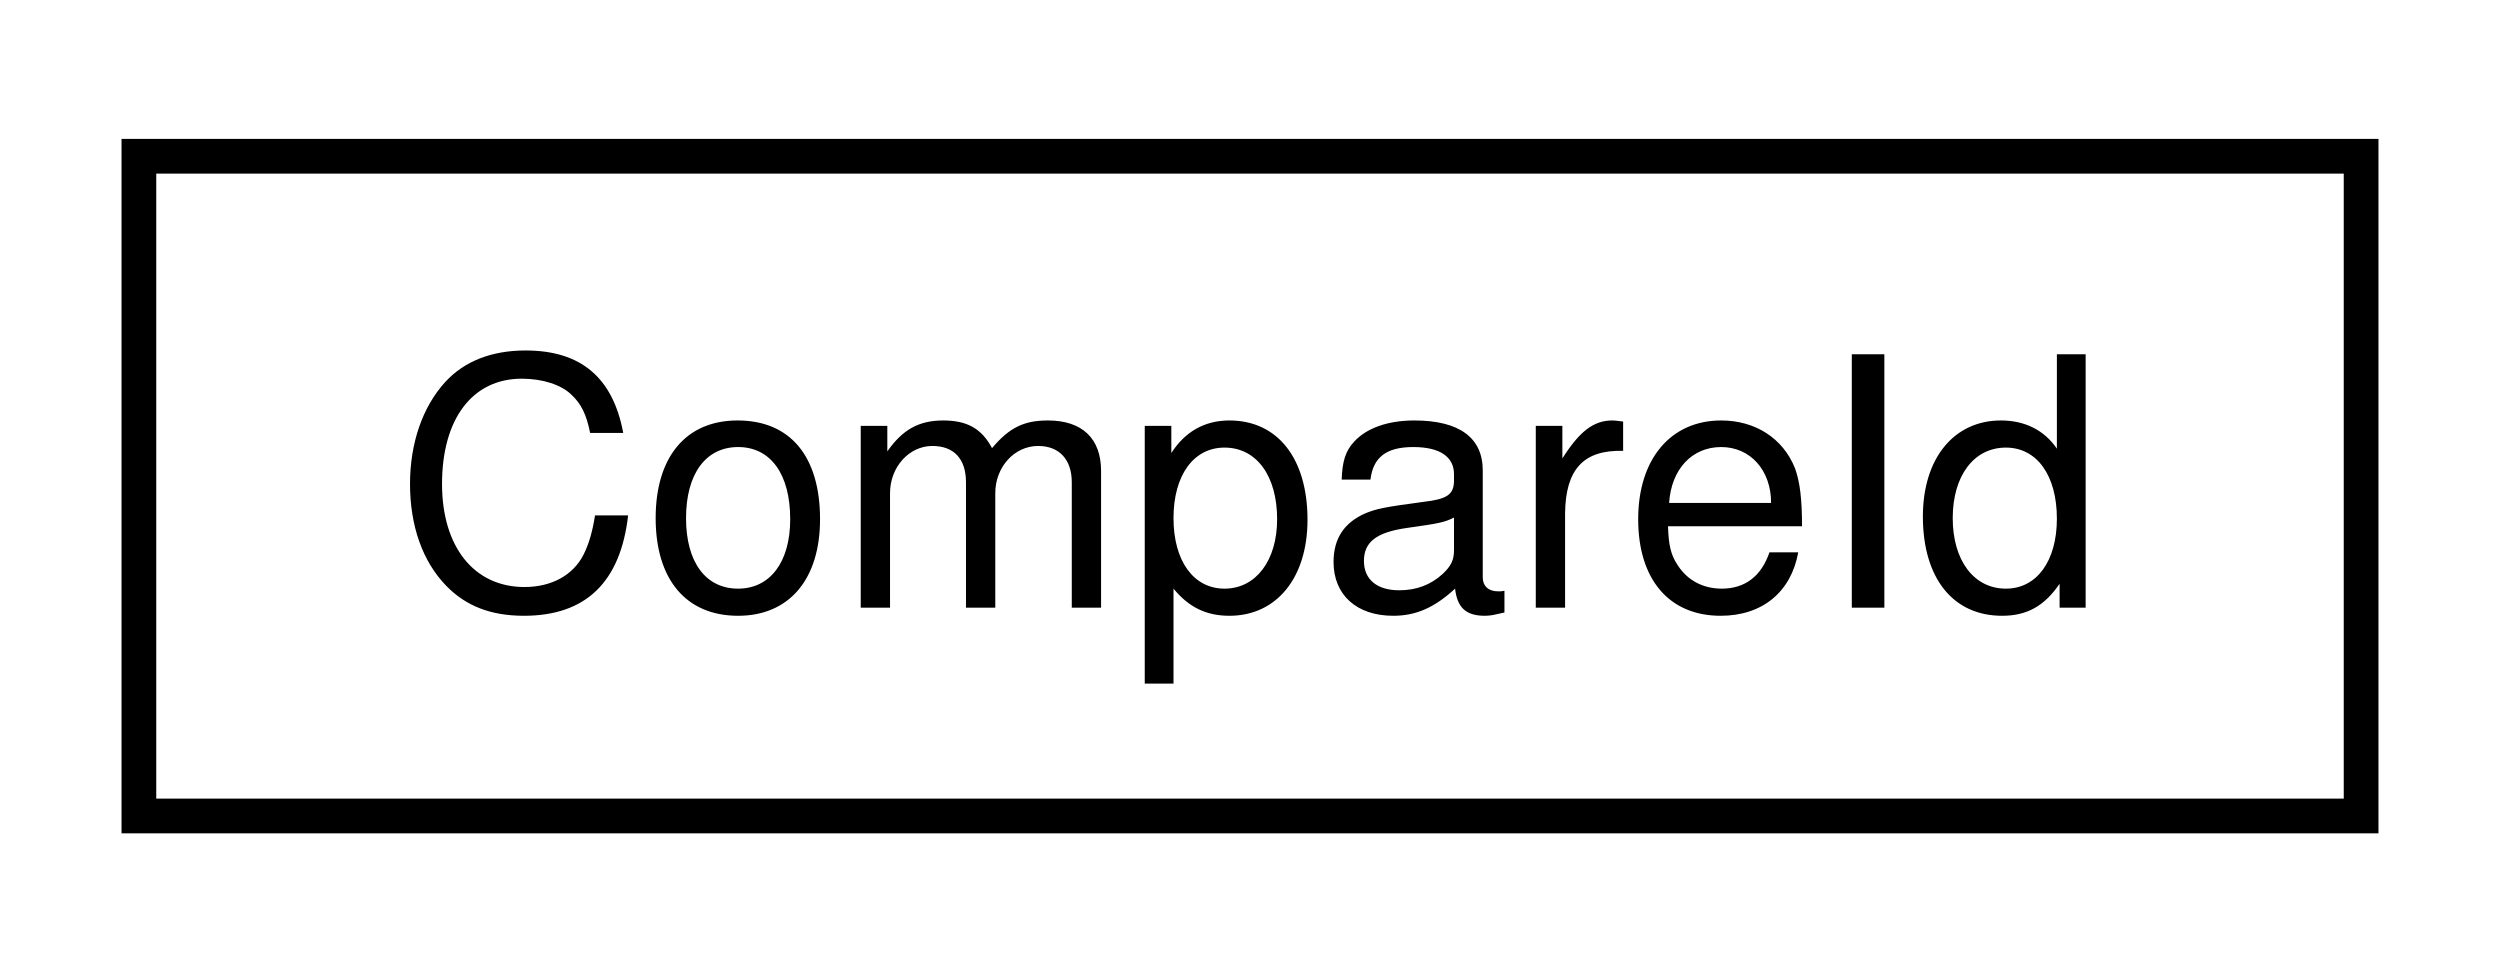
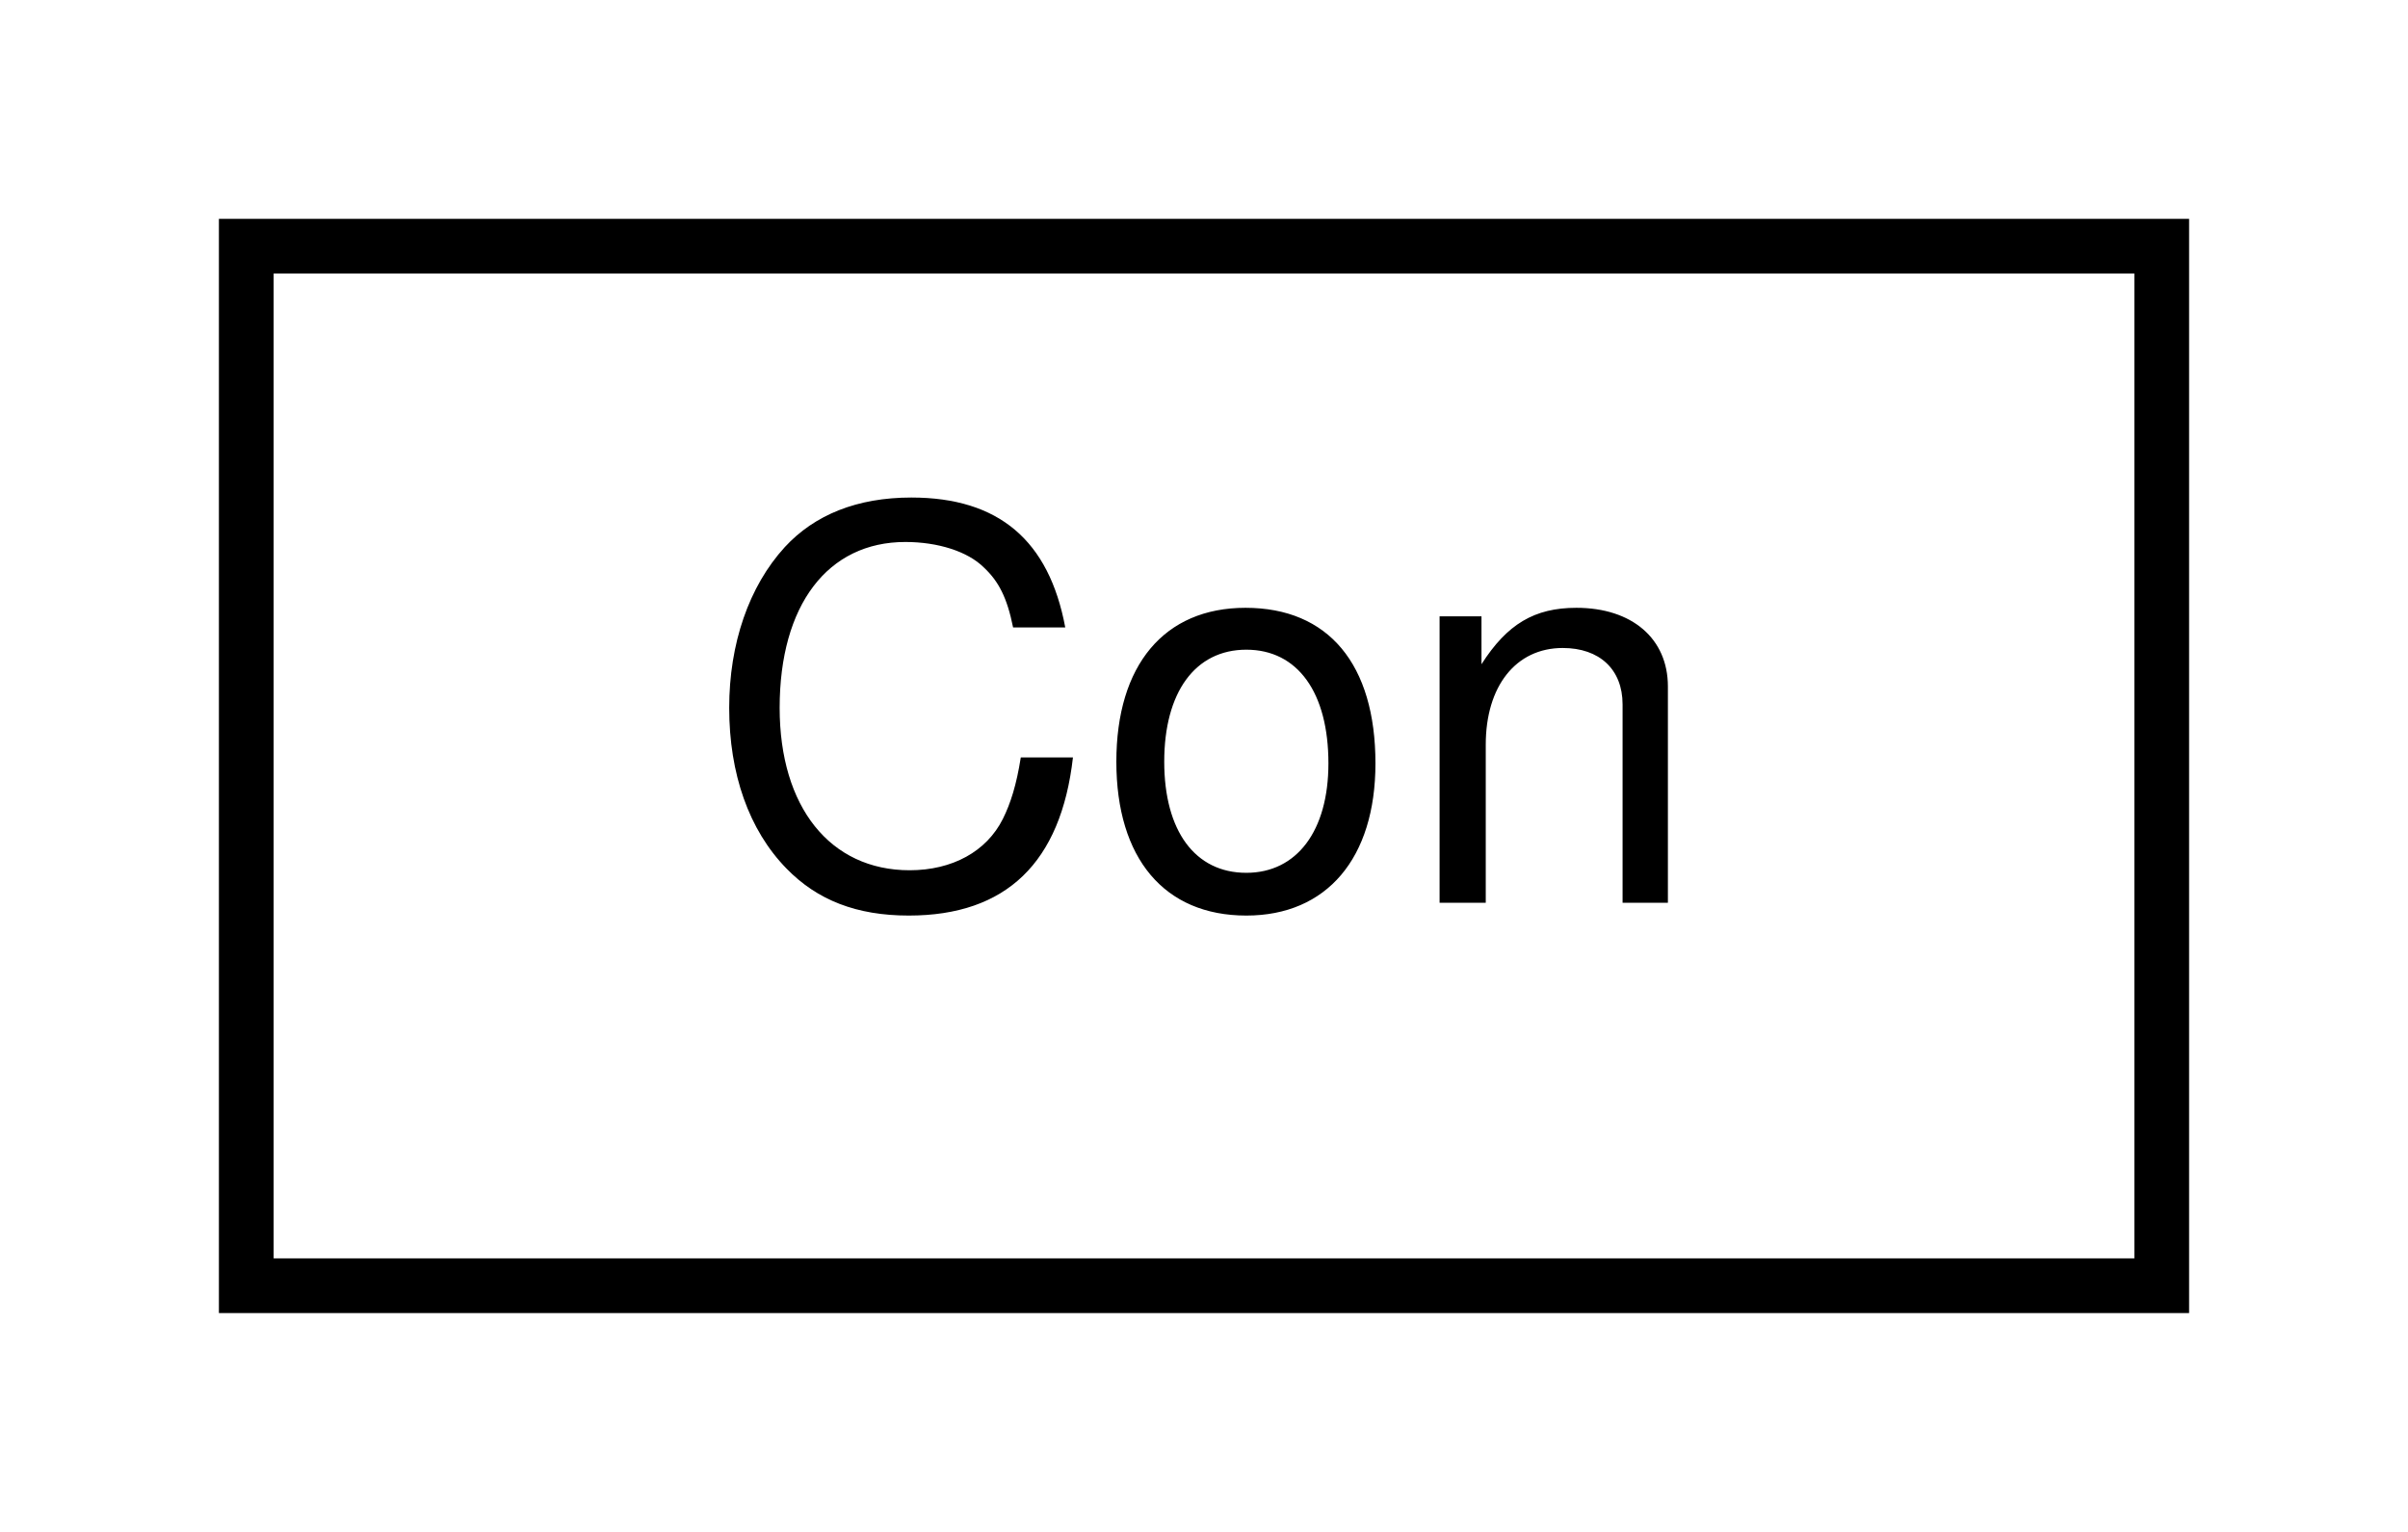
- <svg xmlns="http://www.w3.org/2000/svg" xmlns:xlink="http://www.w3.org/1999/xlink" width="72pt" height="28pt" viewBox="0.00 0.00 72.00 28.00">
+ <svg xmlns="http://www.w3.org/2000/svg" xmlns:xlink="http://www.w3.org/1999/xlink" width="44pt" height="28pt" viewBox="0.00 0.00 44.00 28.00">
  <g id="graph1" class="graph" transform="scale(1 1) rotate(0) translate(4 24)">
-     <polygon fill="white" stroke="white" points="-4,5 -4,-24 69,-24 69,5 -4,5" />
+     <polygon fill="white" stroke="white" points="-4,5 -4,-24 41,-24 41,5 -4,5" />
    <g id="node1" class="node">
-       <a xlink:href="struct_compare_id.html" target="_top" xlink:title="CompareId">
-         <polygon fill="white" stroke="black" points="0,-0.5 0,-19.5 64,-19.5 64,-0.5 0,-0.5" />
-         <text text-anchor="middle" x="32" y="-6.5" font-family="Helvetica,sans-Serif" font-size="10.00">CompareId</text>
+       <a xlink:href="class_con.html" target="_top" xlink:title="class Con -">
+         <polygon fill="white" stroke="black" points="0.5,-0.5 0.5,-19.5 35.5,-19.5 35.5,-0.5 0.5,-0.5" />
+         <text text-anchor="middle" x="18" y="-7.5" font-family="Helvetica,sans-Serif" font-size="10.00">Con</text>
      </a>
    </g>
  </g>
</svg>
